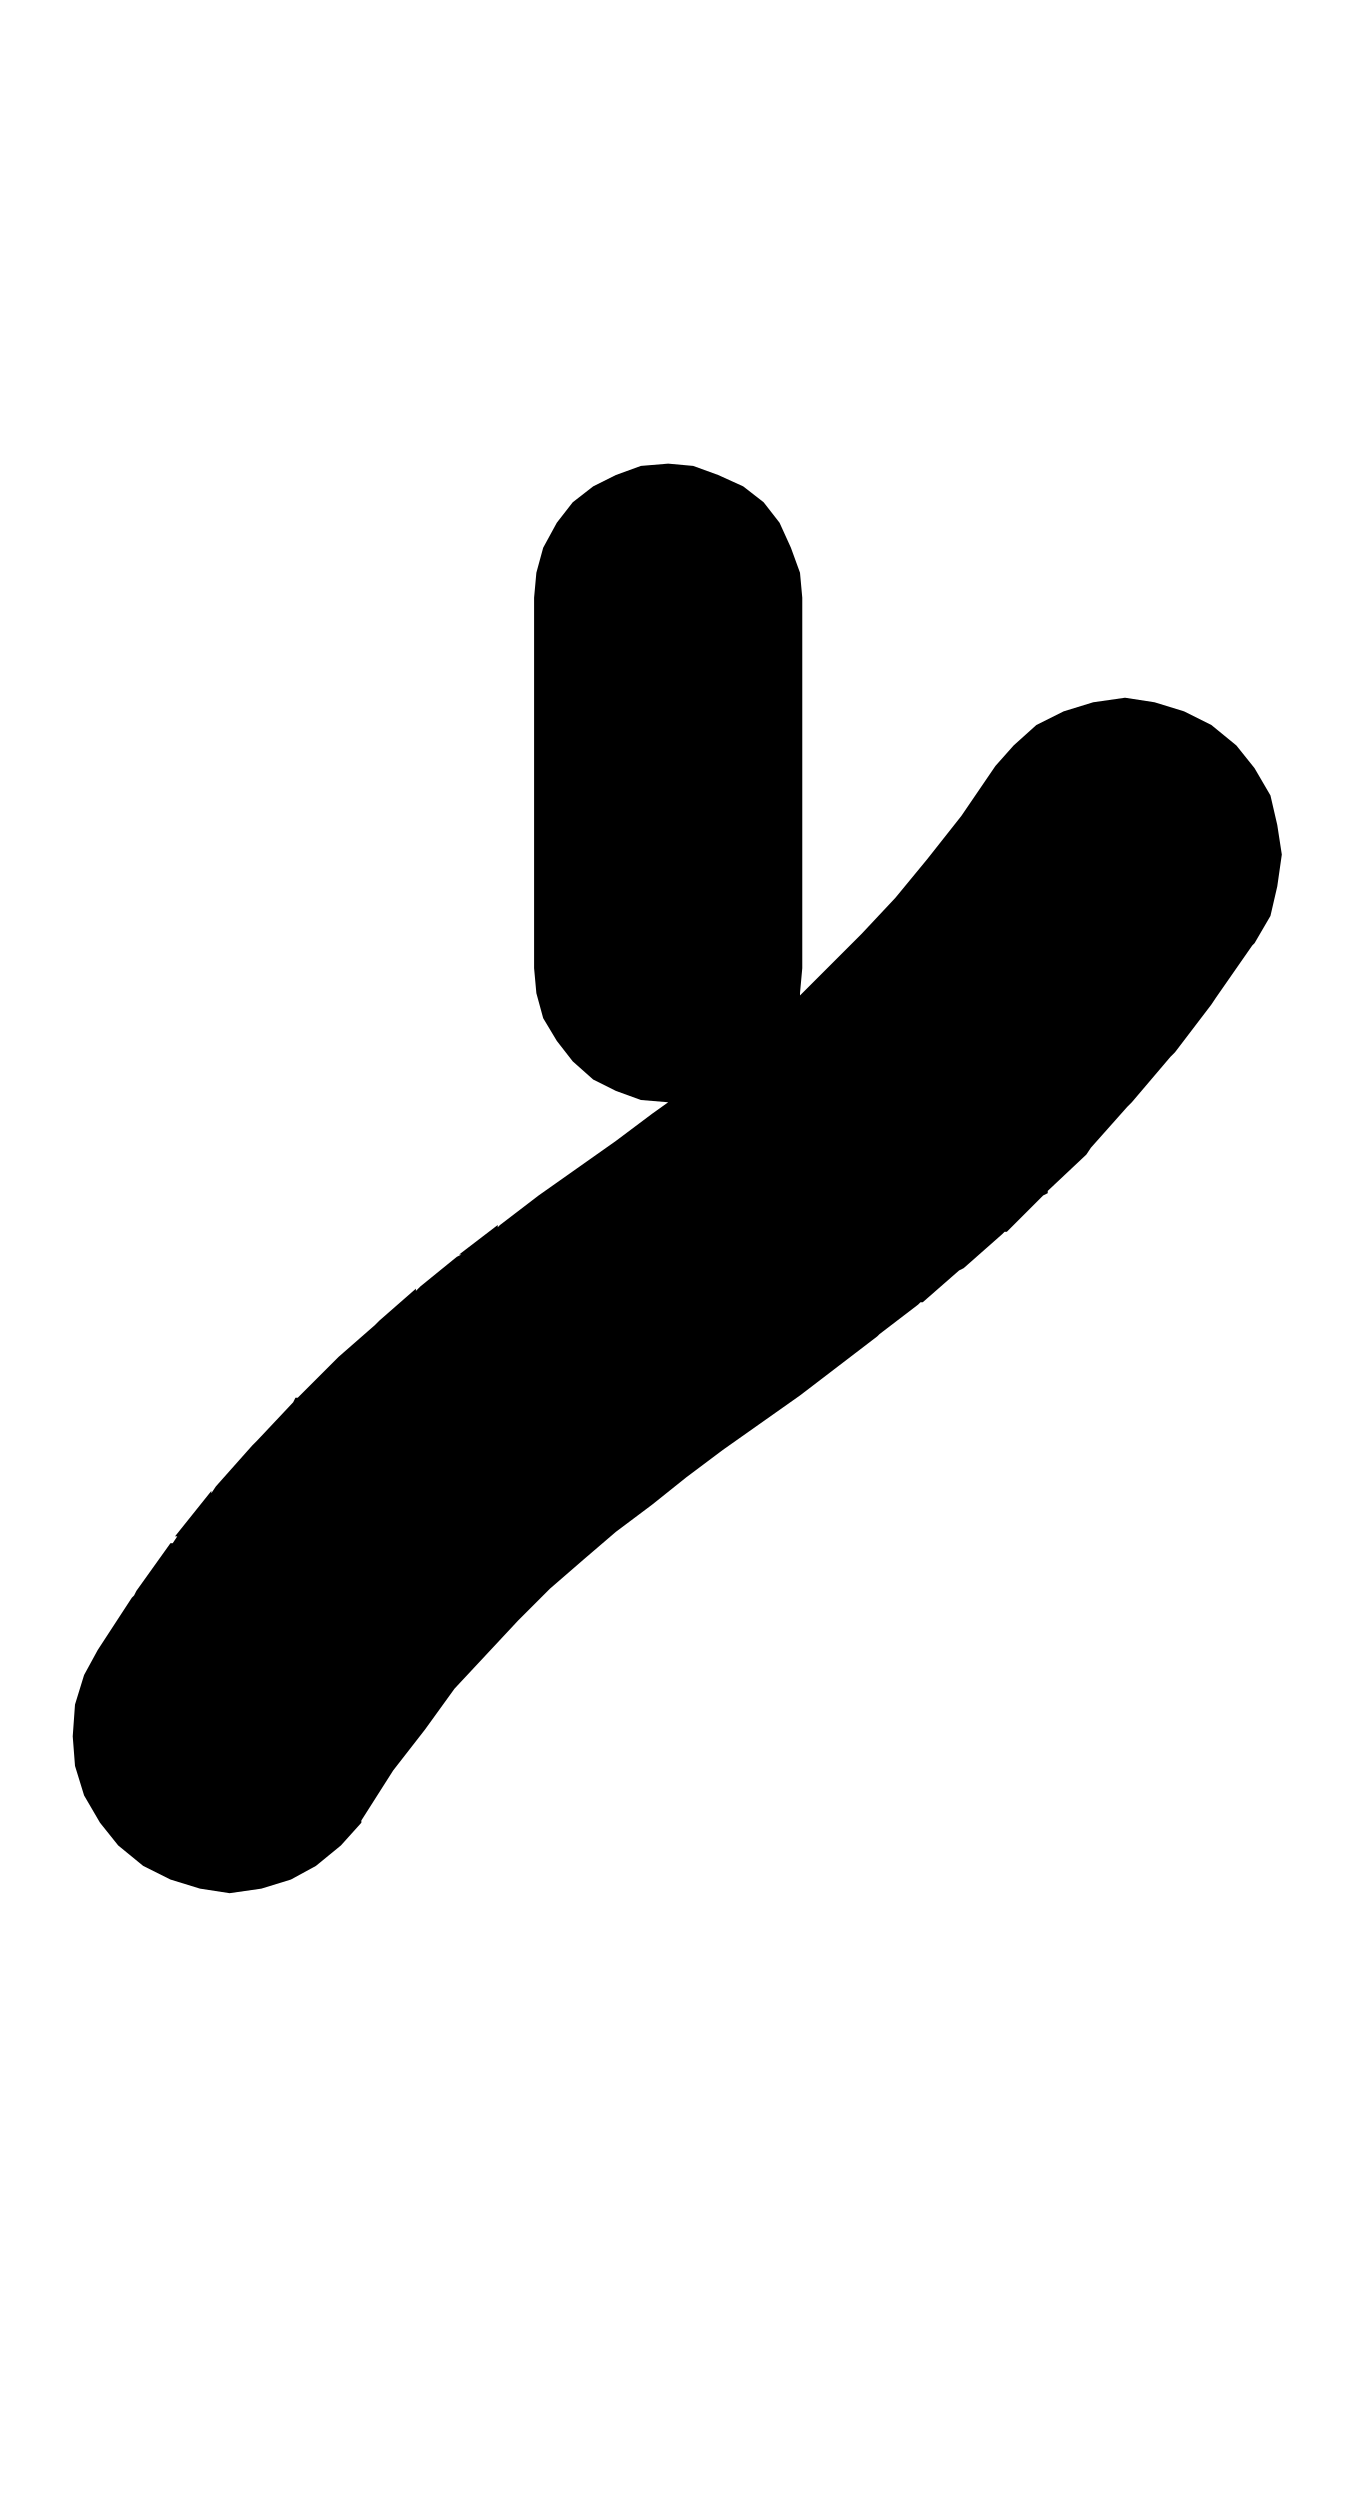
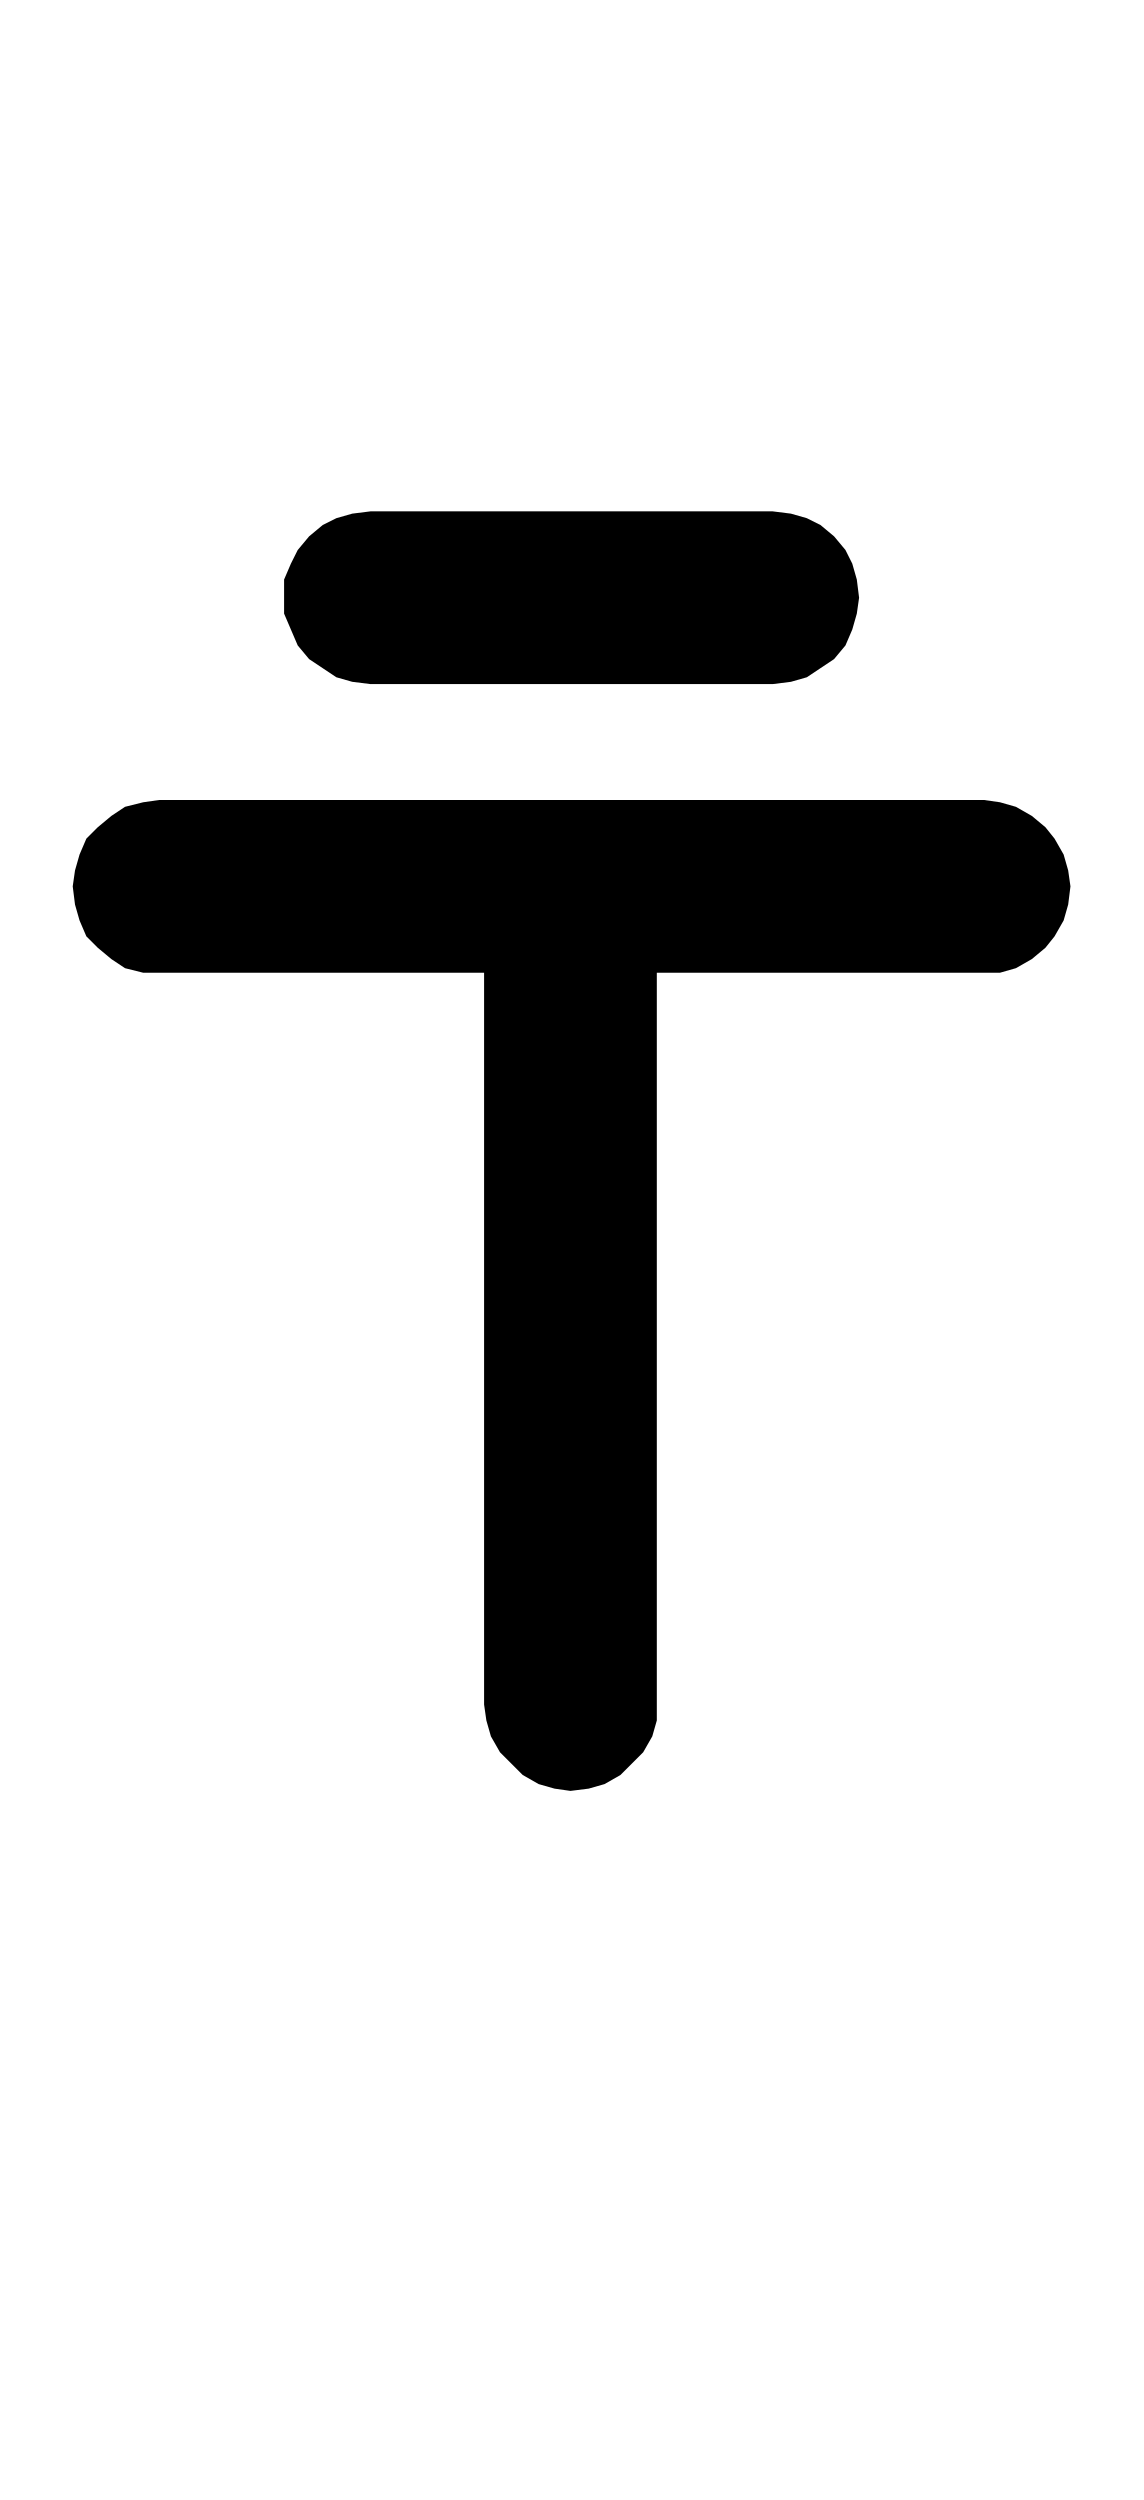
- <svg xmlns="http://www.w3.org/2000/svg" viewBox="0 -900 596 1100">
-   <path transform="scale(1,-1)" fill="currentColor" d="M43 174 58 197 59 198 60 200 75 221H76L78 224H77L93 244V243L95 246L111 264L113 266L129 283L130 285H131L147 301L149 303L165 317L167 319L183 333V332L185 334L201 347L203 348H202L219 361V360L220 361L237 374V373V374L254 386L271 398L287 410L294 415L282 416L271 420L261 425L252 433L245 442L239 452L236 463L235 474V637L236 648L239 659L245 670L252 679L261 686L271 691L282 695L294 696L305 695L316 691L327 686L336 679L343 670L348 659L352 648L353 637V474L352 463V462L364 474L379 489L394 505L408 522L423 541L438 563L446 572L456 581L468 587L481 591L495 593L508 591L521 587L533 581L544 572L552 562L559 550L562 537L564 524L562 510L559 497L552 485L551 484L535 461L533 458L517 437L515 435L498 415L496 413L480 395L478 392L461 376V375L459 374L443 358H442L441 357L424 342L422 341L406 327H405L404 326L387 313L386 312L369 299L352 286H351H352L335 274L318 262L302 250L287 238L271 226L257 214L242 201L228 187L214 172L200 157L187 139L173 121L159 99V98L150 88L139 79L128 73L115 69L101 67L88 69L75 73L63 79L52 88L44 98L37 110L33 123L32 136L33 150L37 163Z" />
+ <svg xmlns="http://www.w3.org/2000/svg" viewBox="0 -900 503 1100">
+   <path transform="scale(1,-1)" fill="currentColor" d="M70 548H433L440 547L447 545L454 541L460 536L464 531L468 524L470 517L471 510L470 502L468 495L464 488L460 483L454 478L447 474L440 472H433H289V150V143L287 136L283 129L278 124L273 119L266 115L259 113L251 112L244 113L237 115L230 119L225 124L220 129L216 136L214 143L213 150V472H70H63L55 474L49 478L43 483L38 488L35 495L33 502L32 510L33 517L35 524L38 531L43 536L49 541L55 545L63 547ZM378 637 377 630 375 623 372 616 367 610 361 606 355 602 348 600 340 599H163L155 600L148 602L142 606L136 610L131 616L128 623L125 630V637V645L128 652L131 658L136 664L142 669L148 672L155 674L163 675H340L348 674L355 672L361 669L367 664L372 658L375 652L377 645Z" />
</svg>
